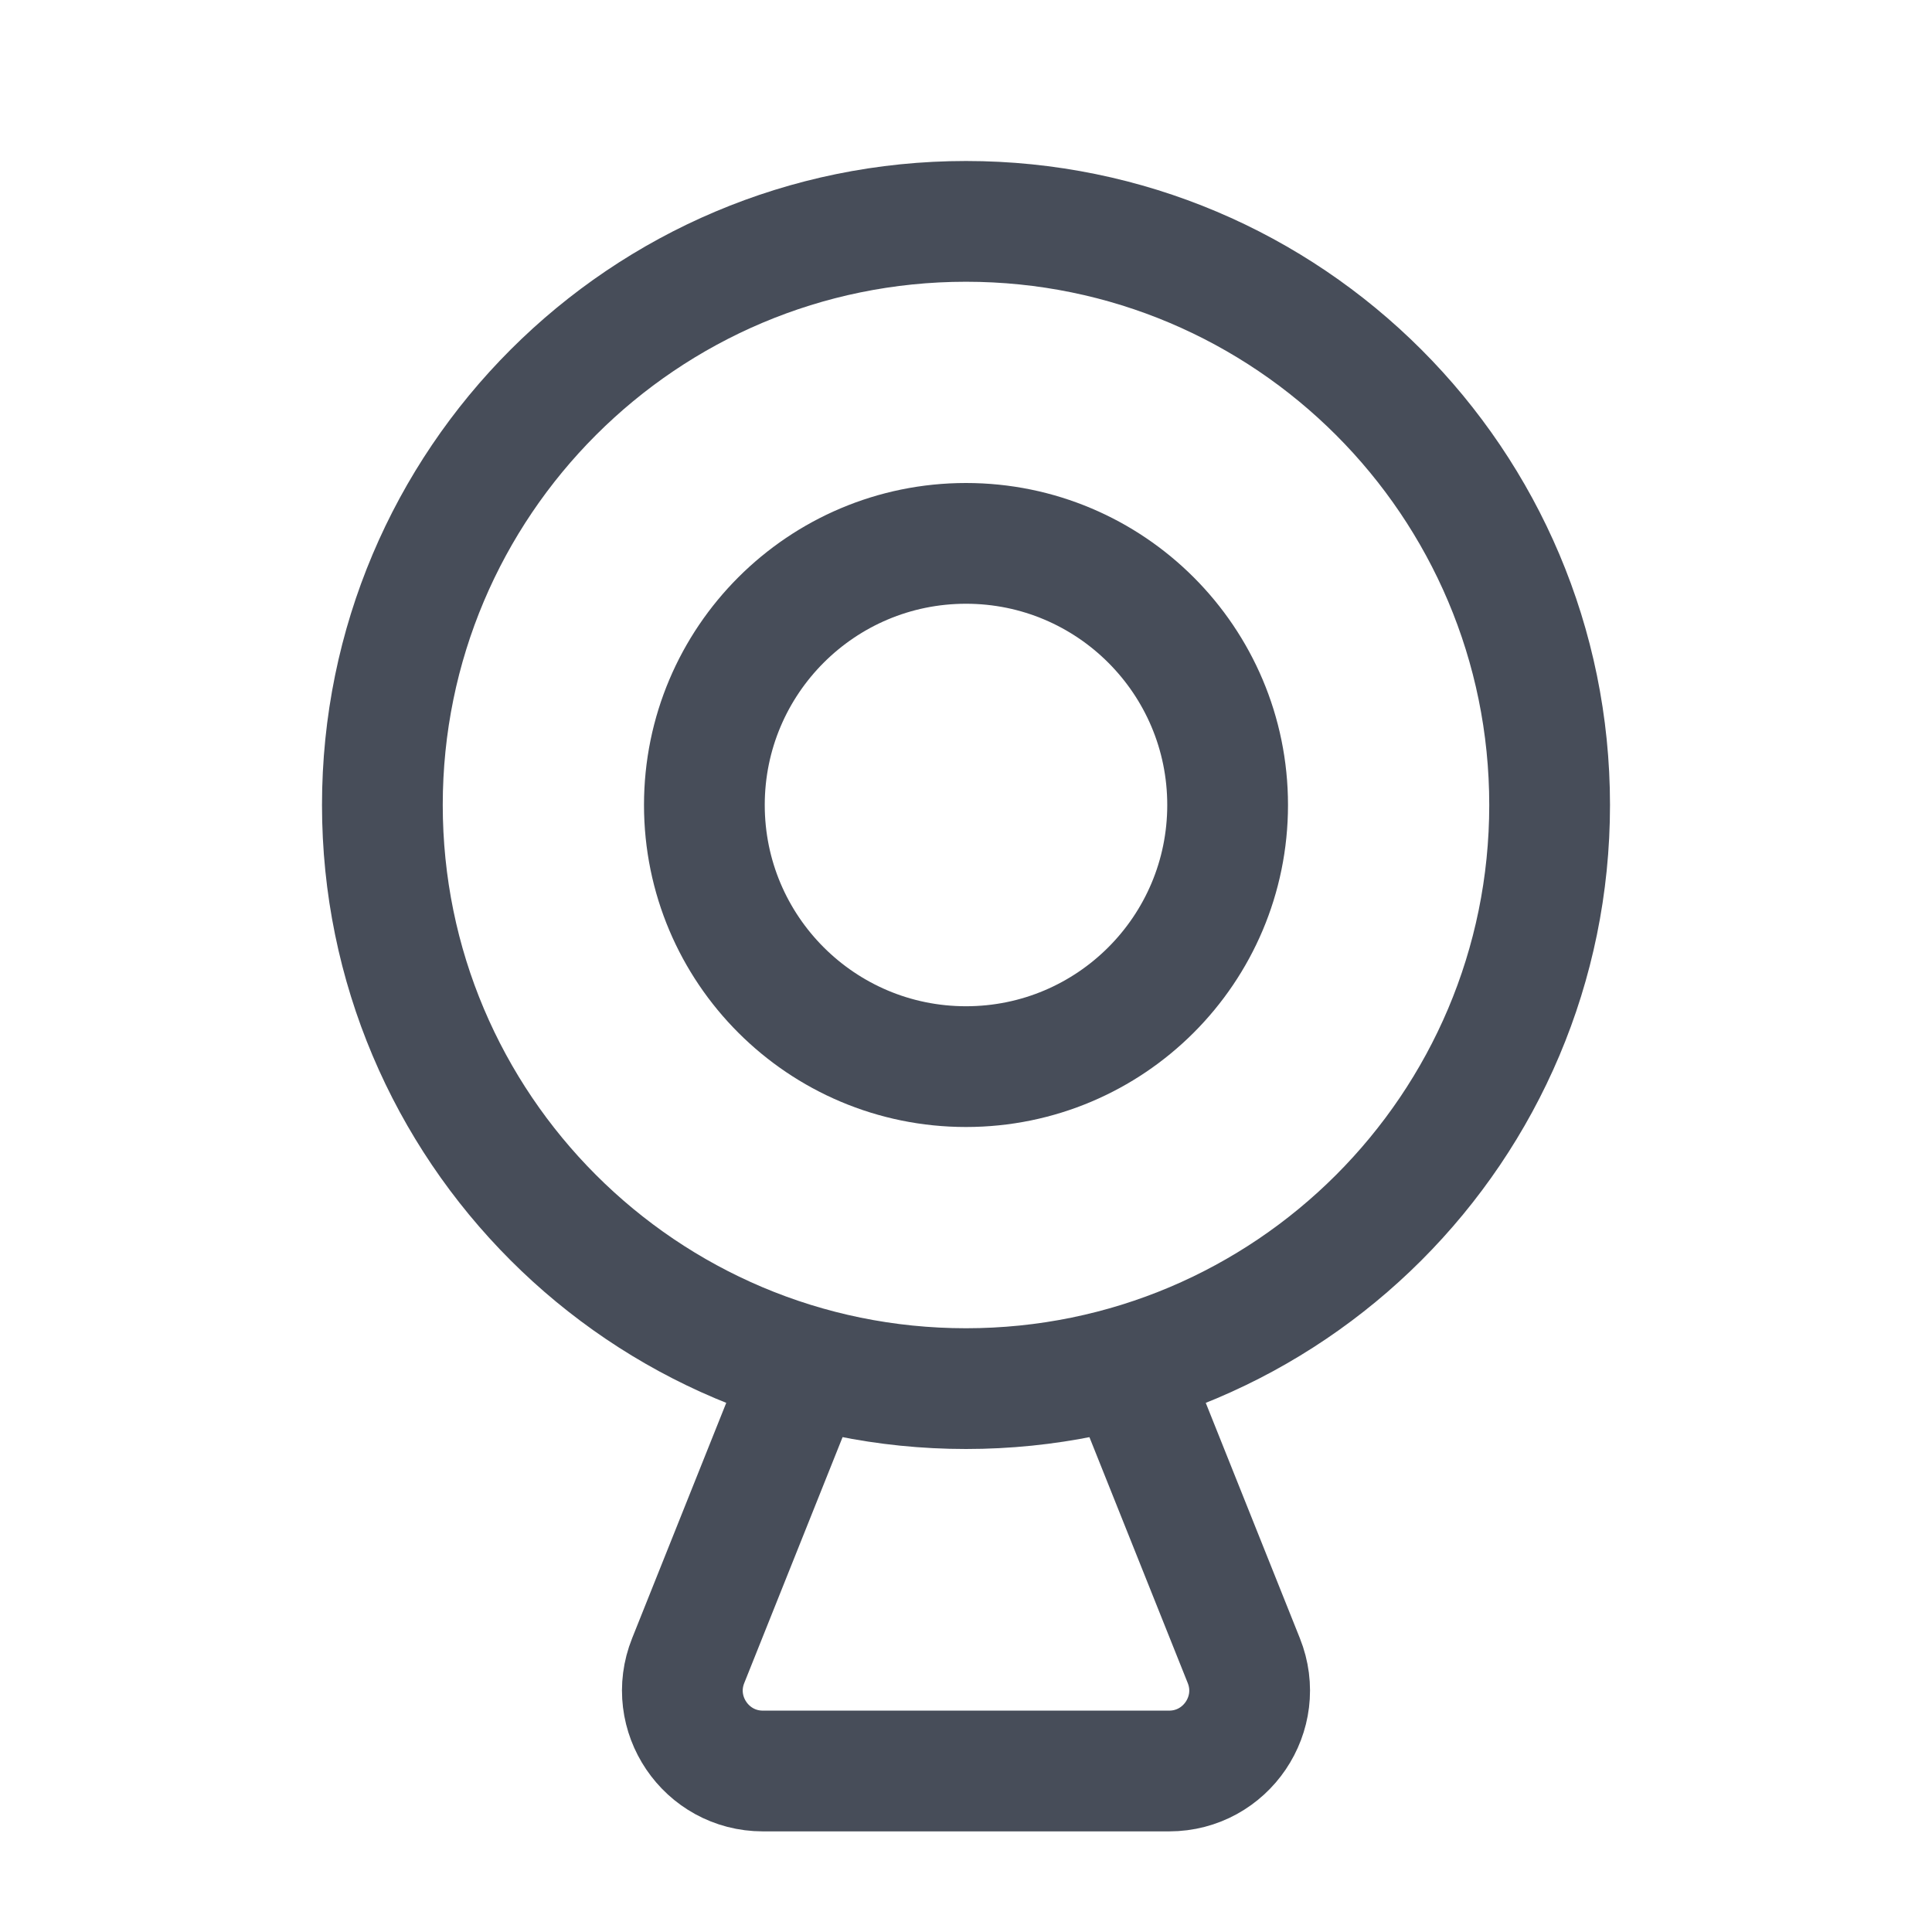
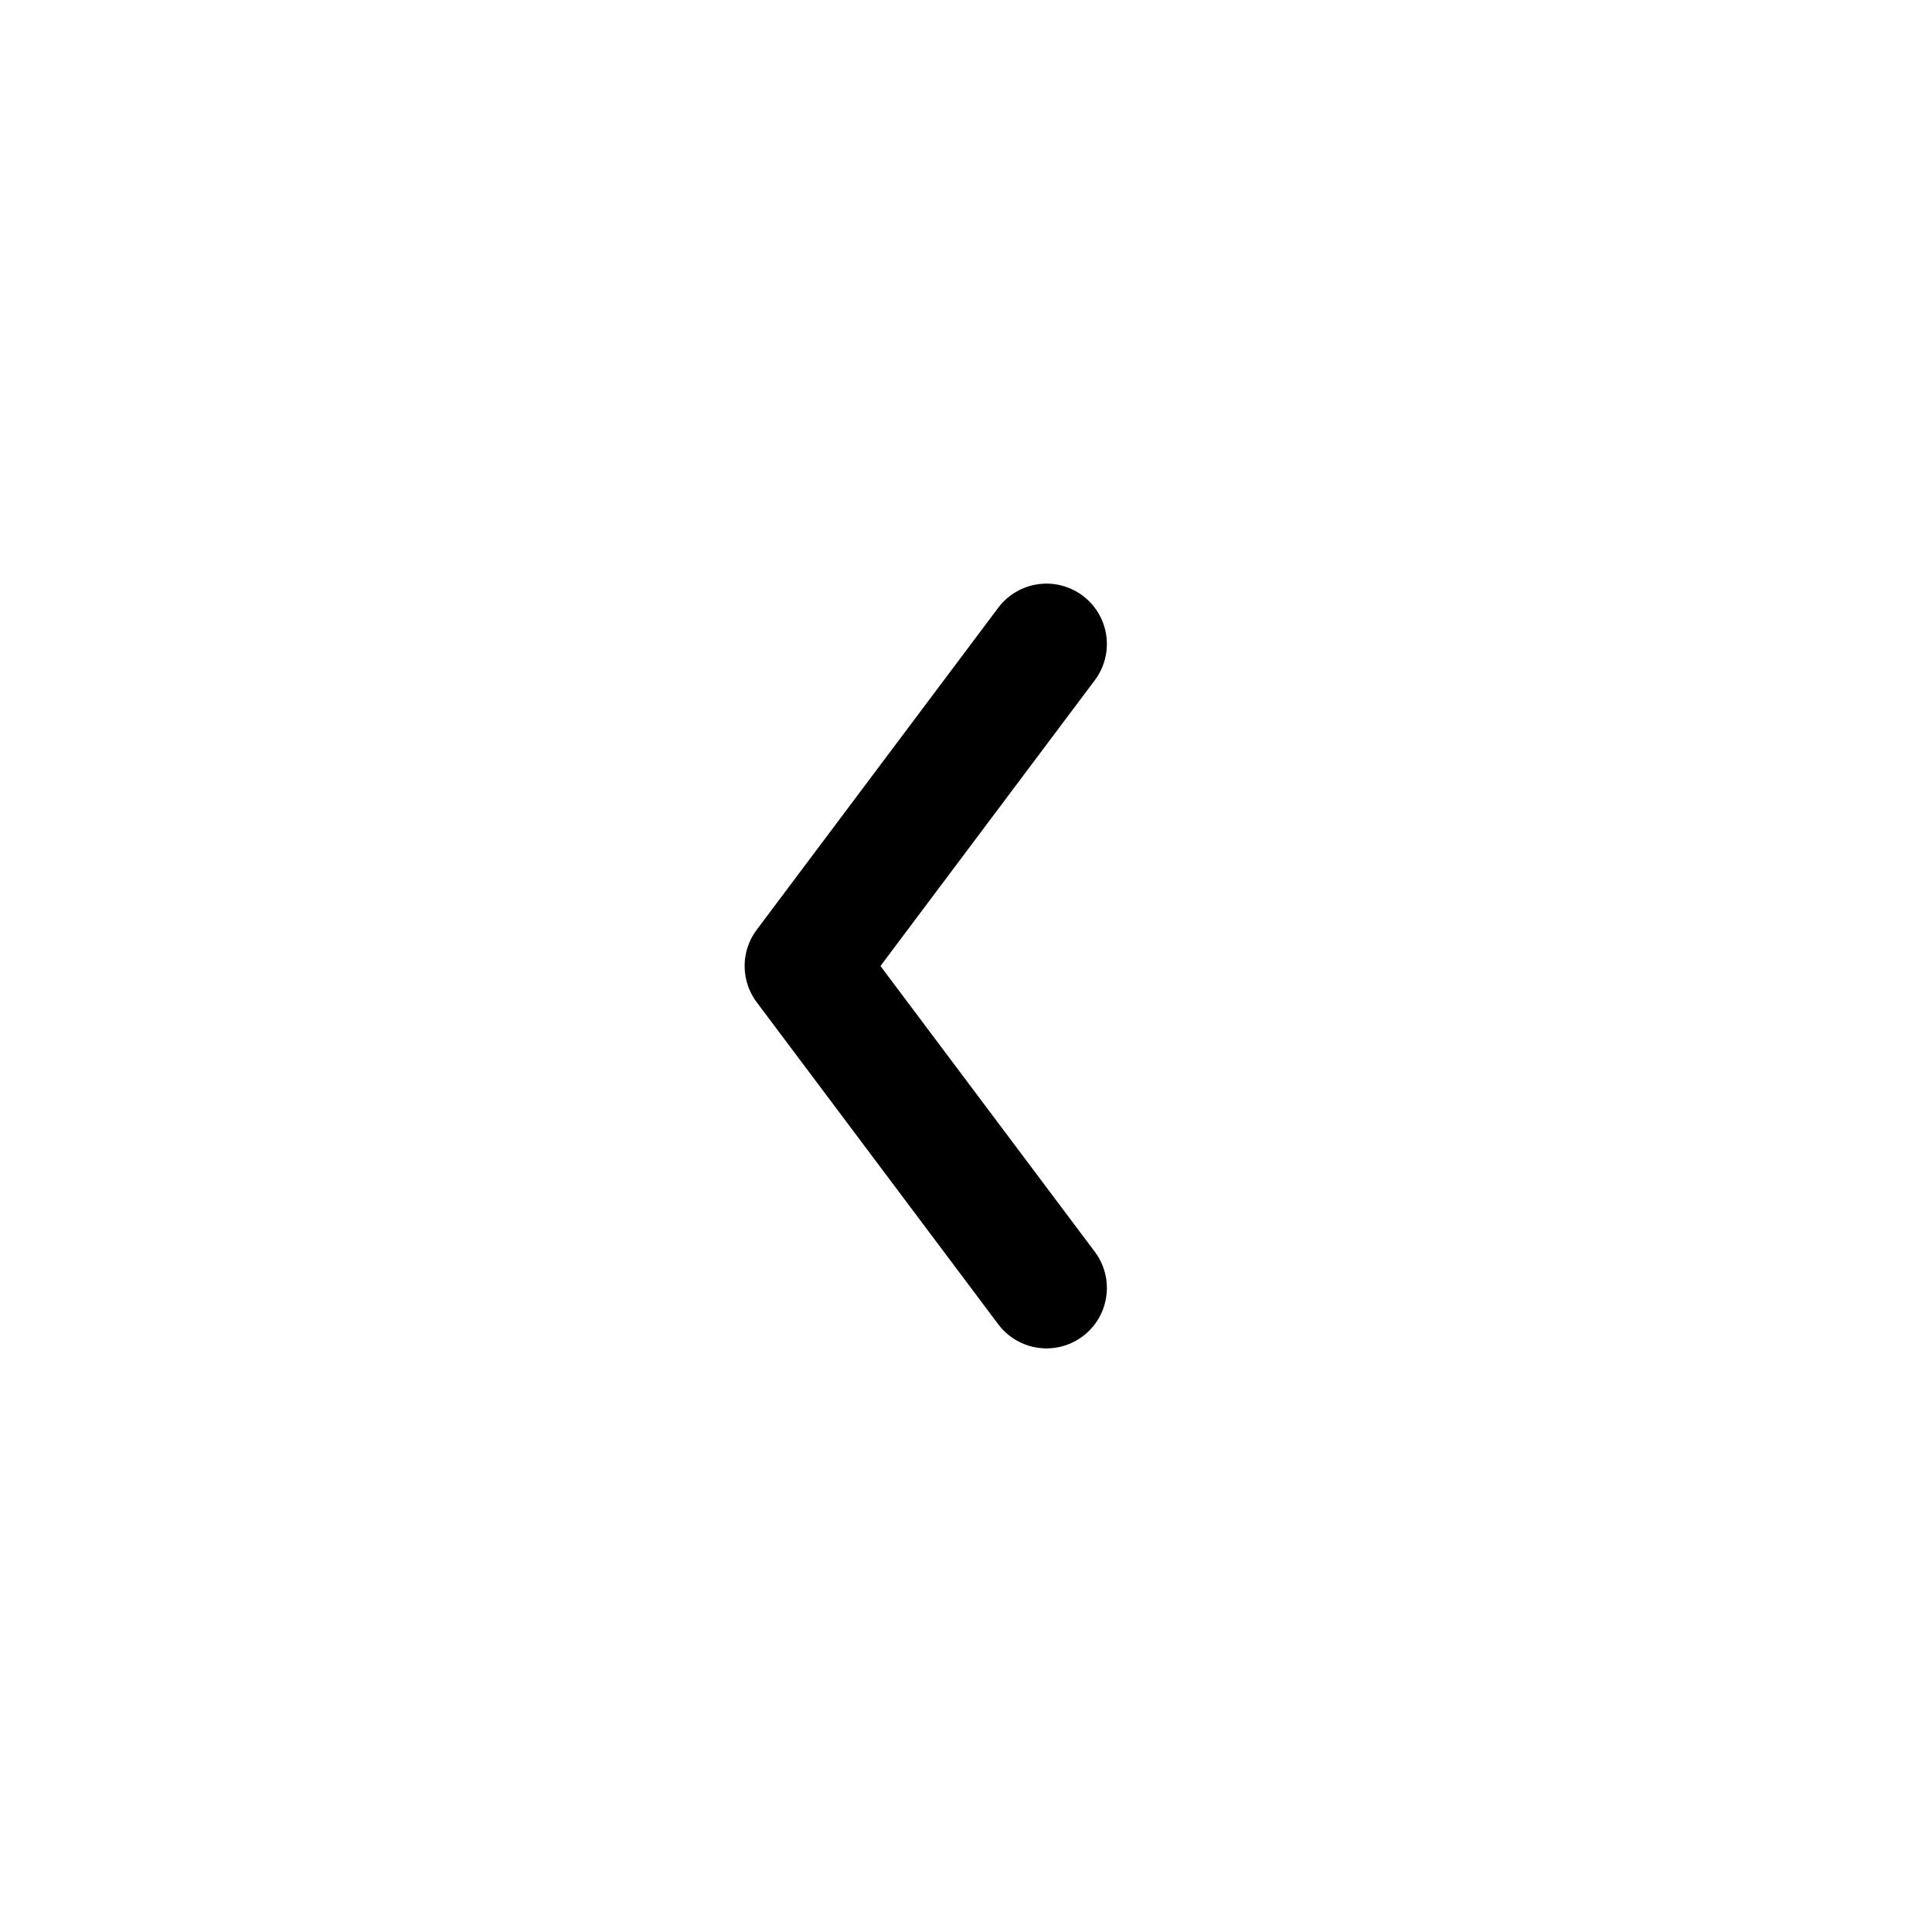
<svg xmlns="http://www.w3.org/2000/svg" width="24" height="24" viewBox="0 0 24 24" fill="none">
-   <path d="M10 17L8.549 20.629C8.286 21.285 8.77 22 9.477 22H14.523C15.23 22 15.714 21.285 15.451 20.629L14 17" stroke="#474D59" stroke-width="1.5" />
-   <circle cx="12" cy="10" r="7.25" stroke="#474D59" stroke-width="1.5" />
-   <circle cx="12" cy="10" r="3.25" stroke="#474D59" stroke-width="1.5" />
+   <path d="M13 8L10 12L13 16" stroke="#000" stroke-width="1.5" stroke-linecap="round" stroke-linejoin="round" />
</svg>
